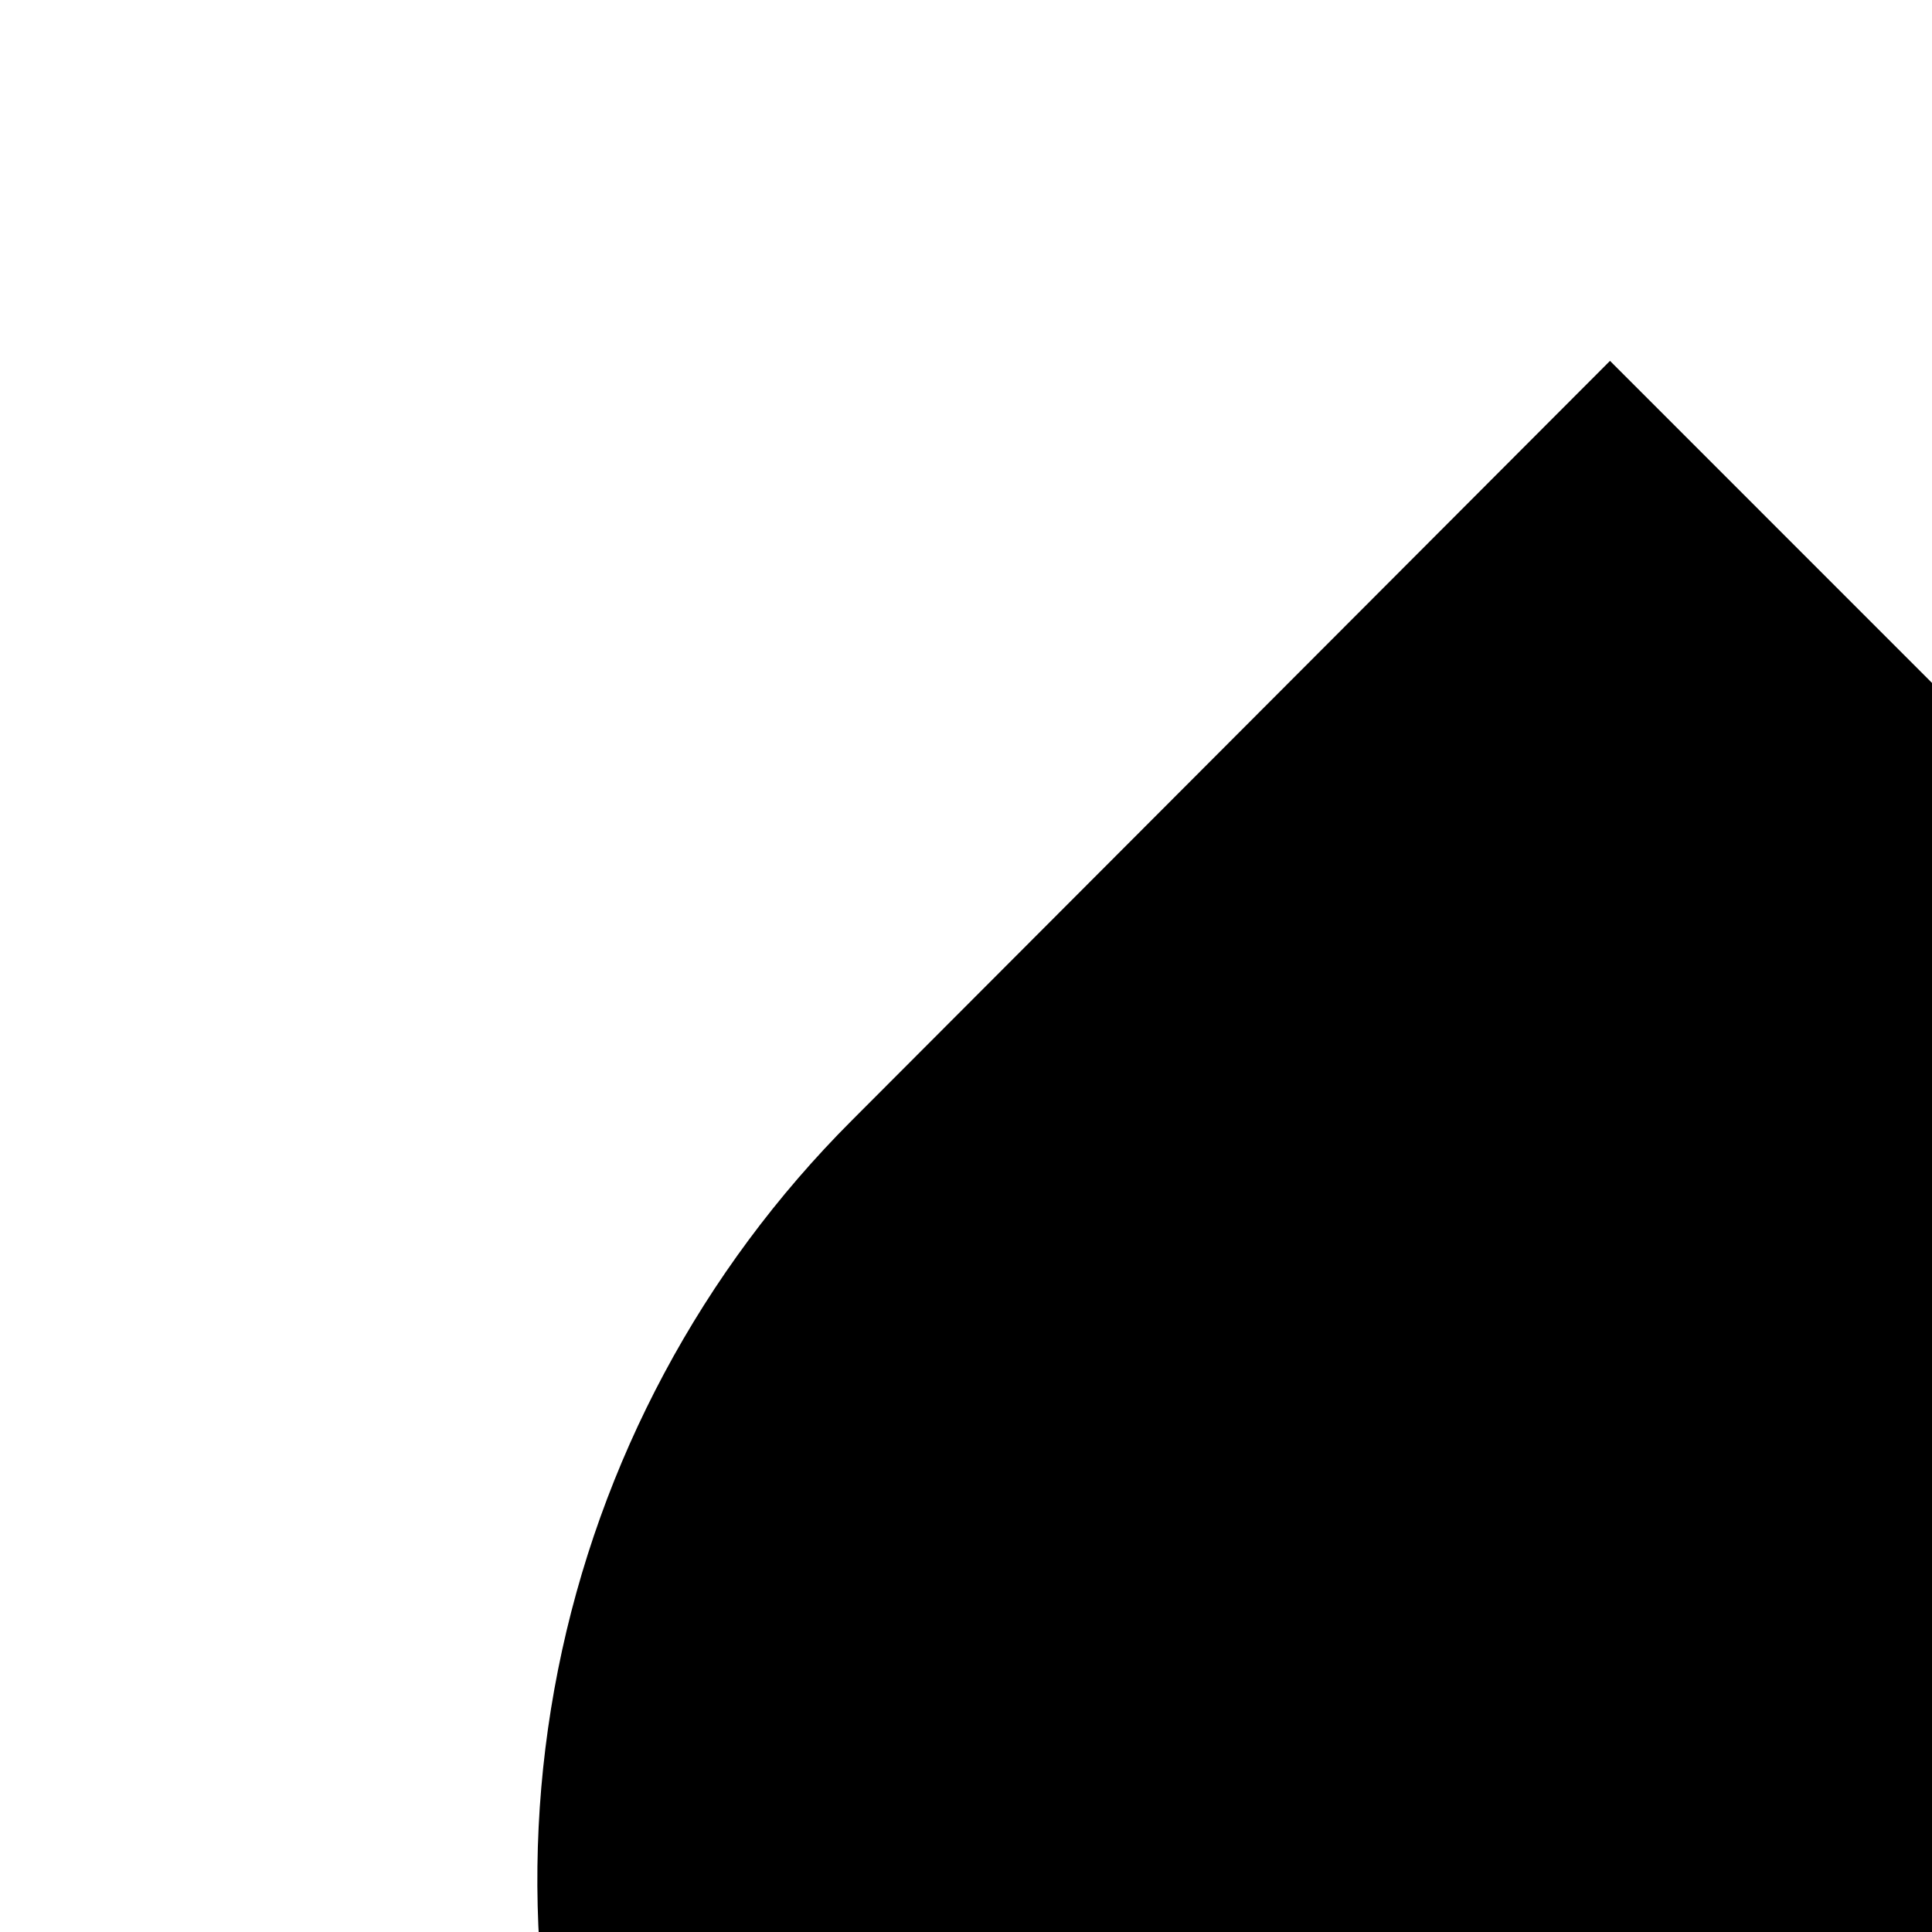
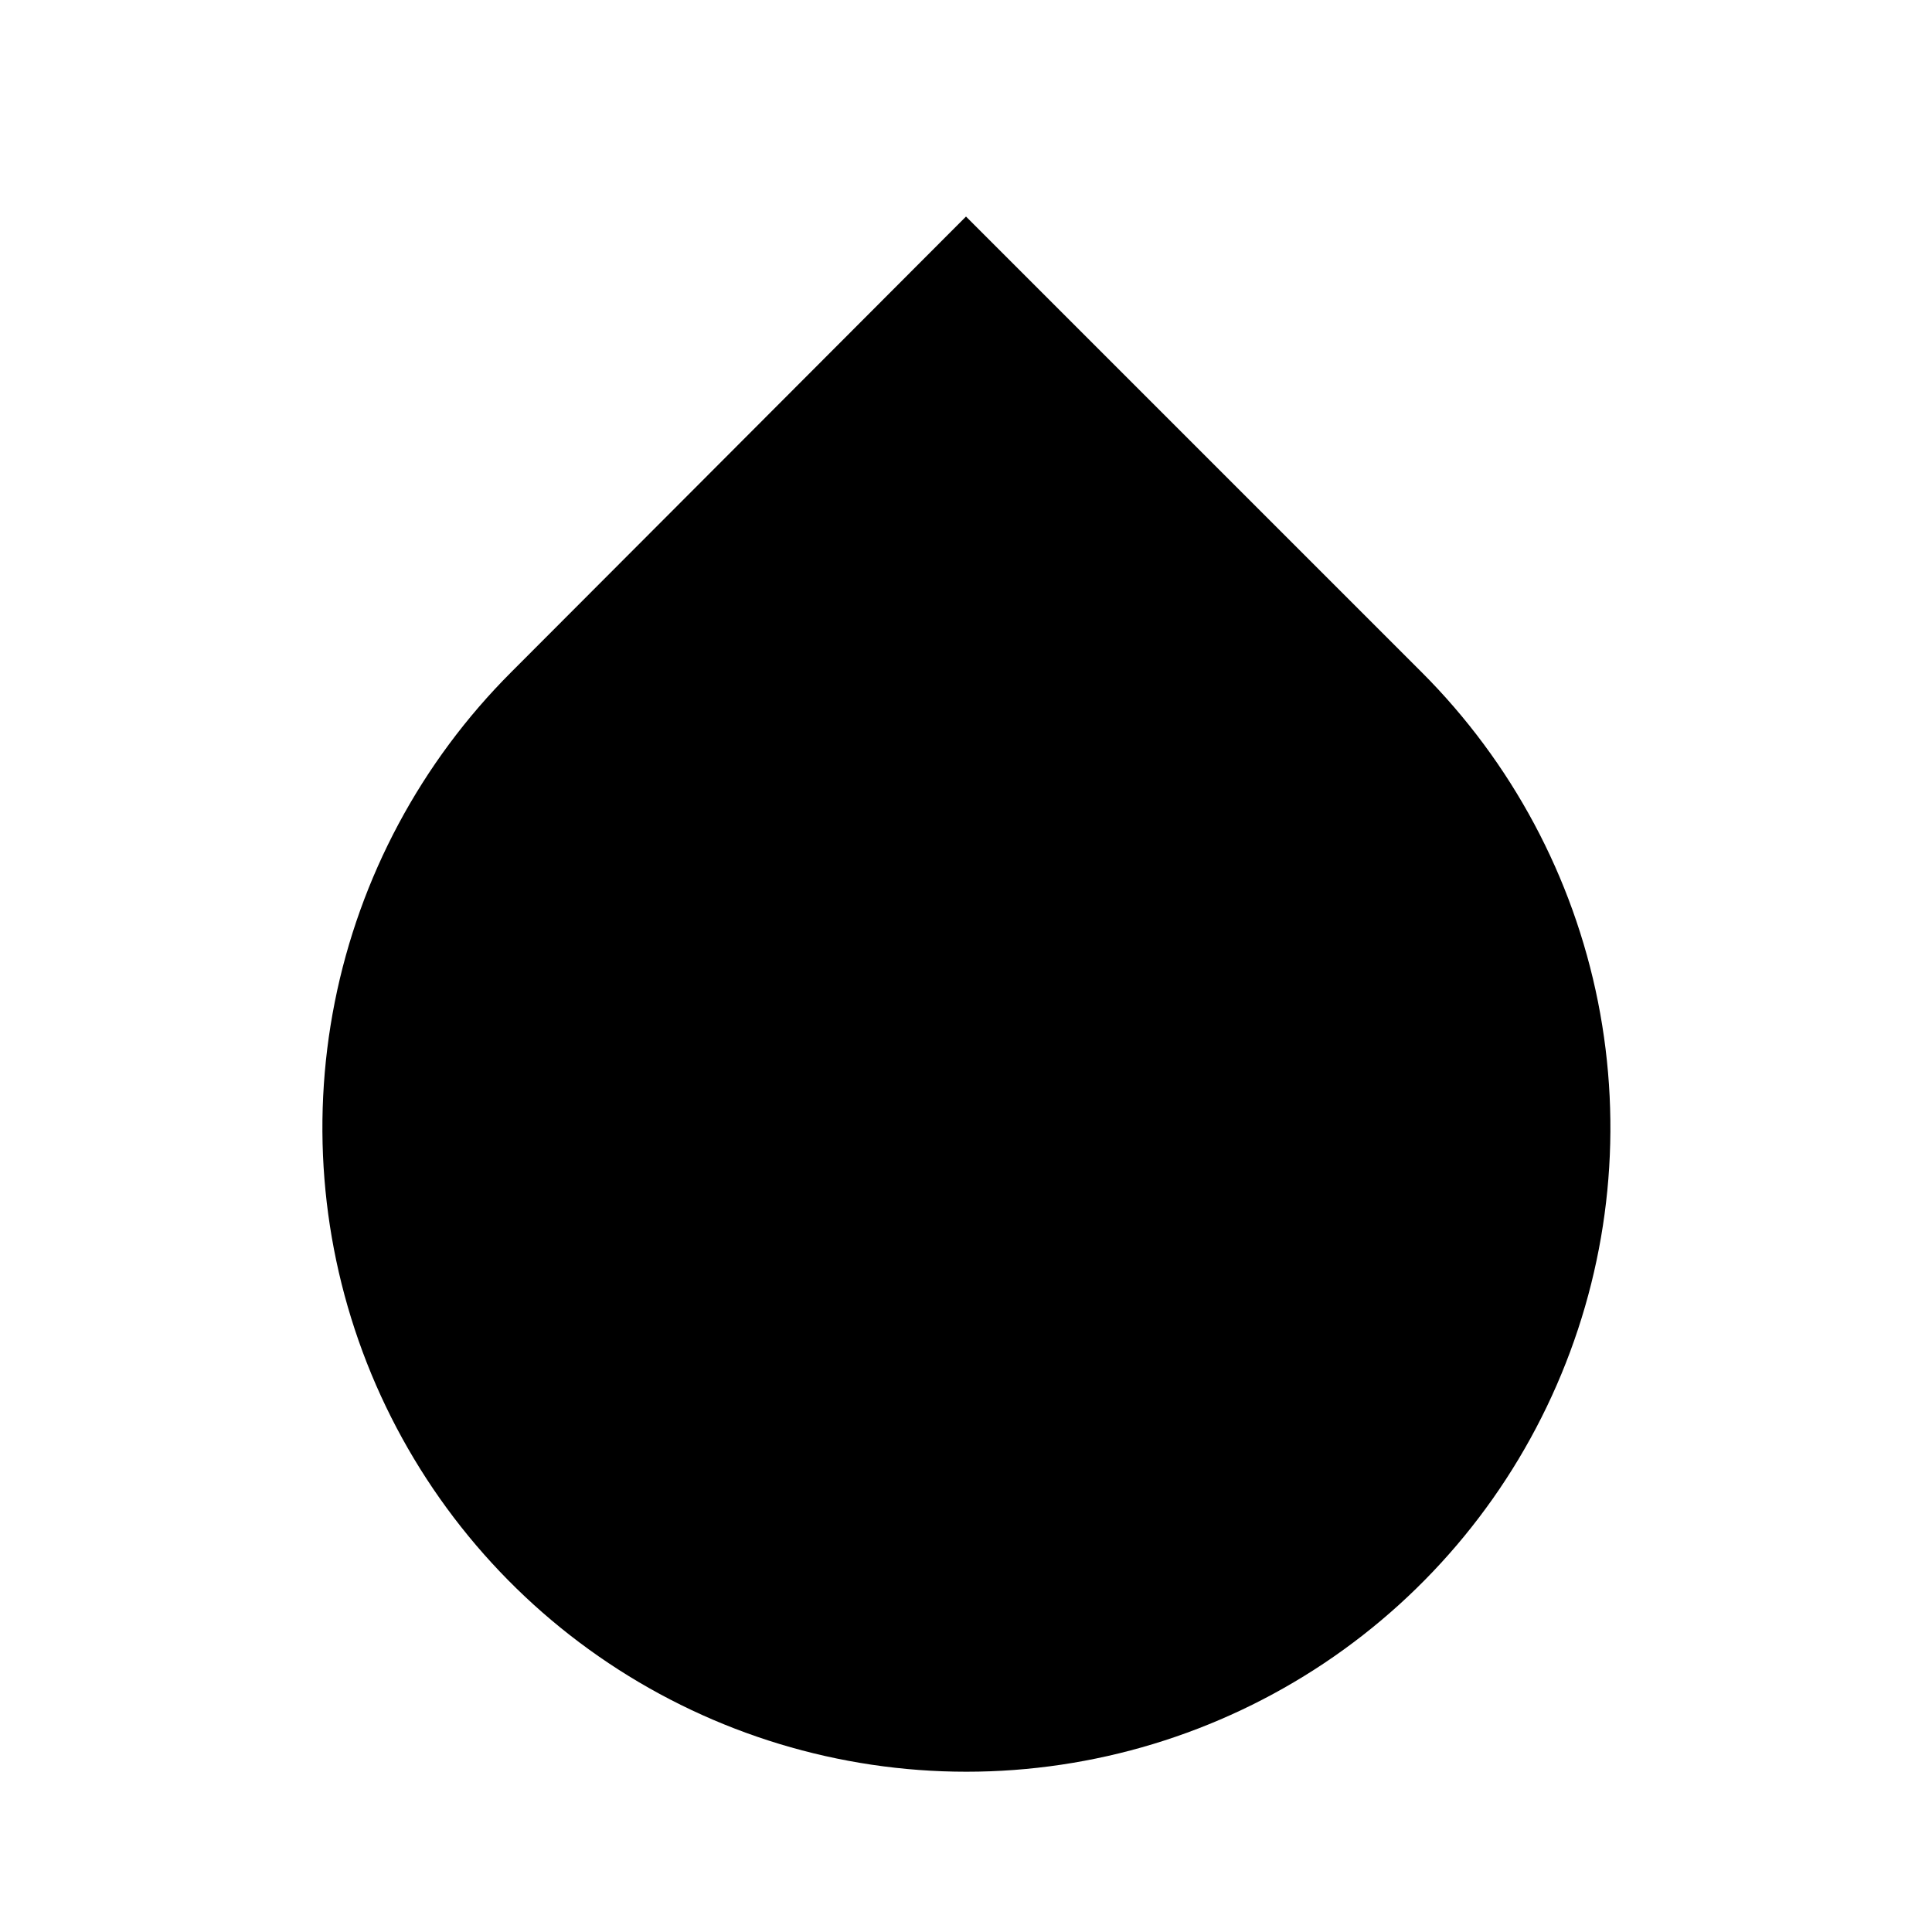
<svg xmlns="http://www.w3.org/2000/svg" width="24" height="24" viewBox="0 0 24 24" fill="none">
-   <path d="M20 4.483L29.433 13.917C31.299 15.781 32.57 18.157 33.085 20.743C33.6 23.33 33.336 26.011 32.328 28.448C31.319 30.885 29.61 32.968 27.417 34.434C25.224 35.899 22.646 36.681 20.008 36.681C17.371 36.681 14.793 35.899 12.6 34.434C10.407 32.968 8.698 30.885 7.689 28.448C6.68 26.011 6.417 23.33 6.932 20.743C7.447 18.157 8.718 15.781 10.583 13.917L20 4.483Z" fill="black" />
+   <path d="M12 2.69L17.66 8.35C18.779 9.469 19.542 10.894 19.851 12.446C20.16 13.998 20.002 15.607 19.396 17.069C18.791 18.531 17.766 19.781 16.45 20.66C15.134 21.539 13.587 22.009 12.005 22.009C10.422 22.009 8.876 21.539 7.56 20.66C6.244 19.781 5.219 18.531 4.613 17.069C4.008 15.607 3.85 13.998 4.159 12.446C4.468 10.894 5.231 9.469 6.35 8.35L12 2.69Z" fill="black" />
</svg>
